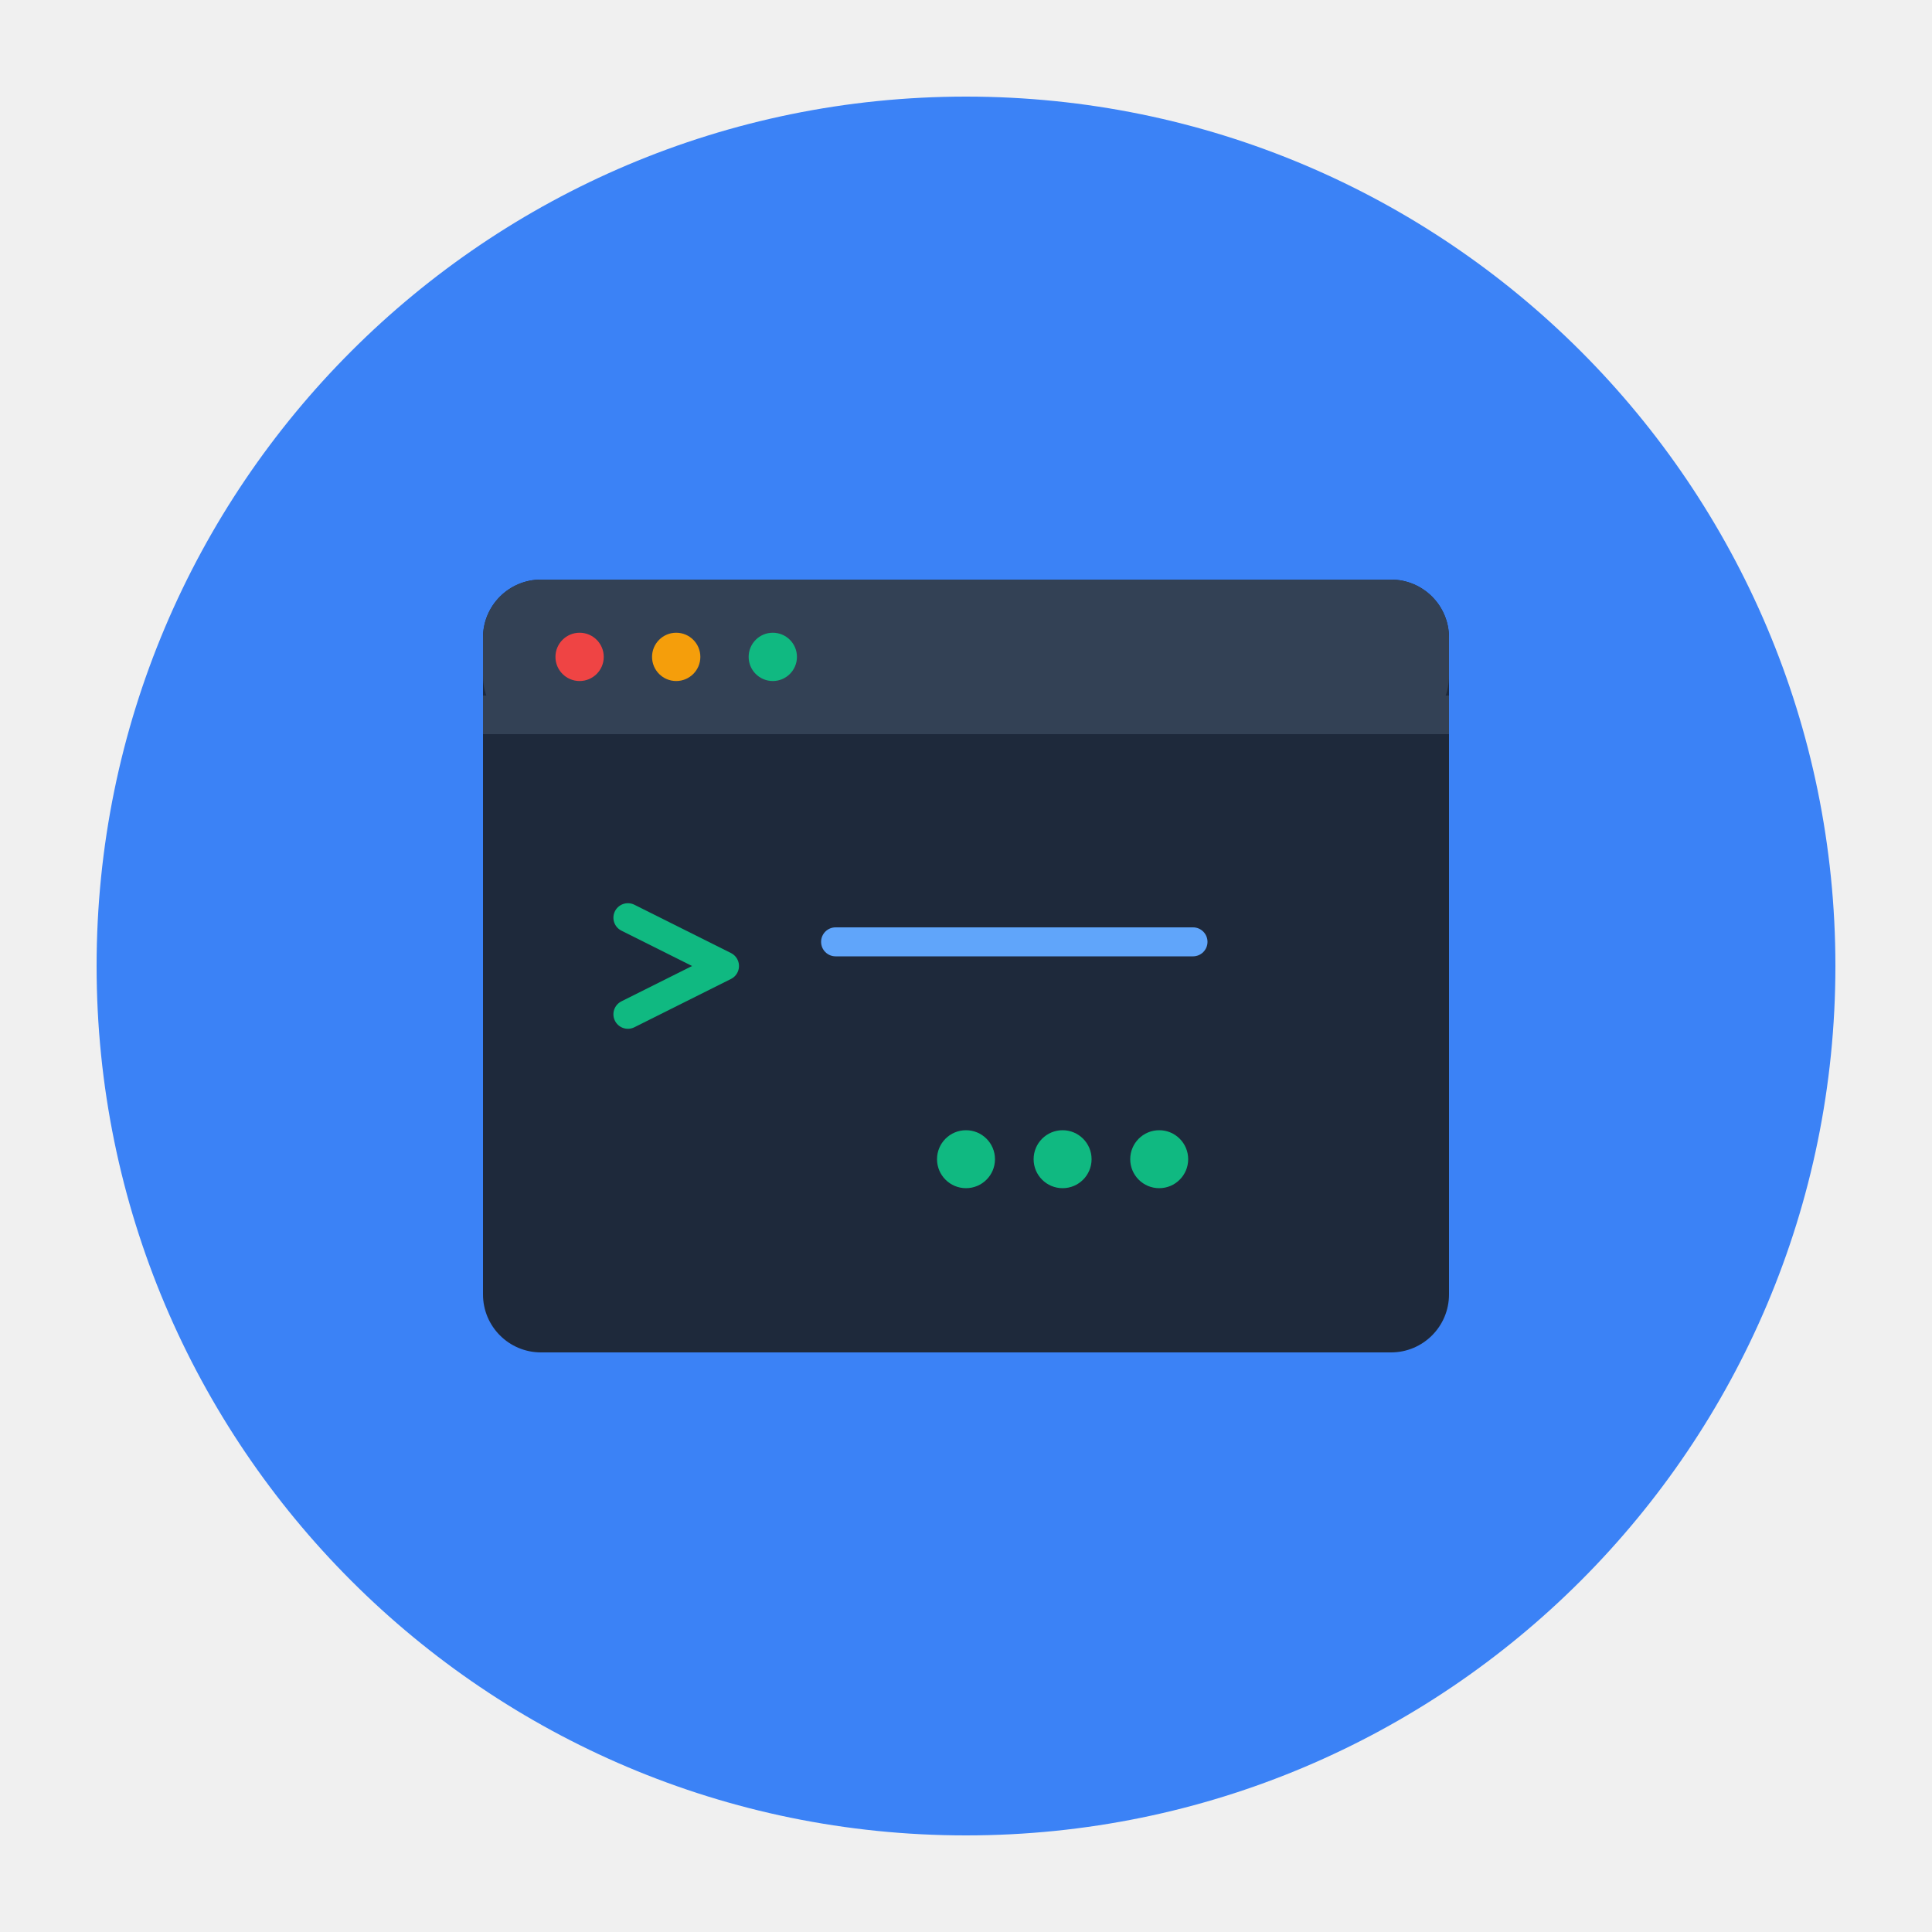
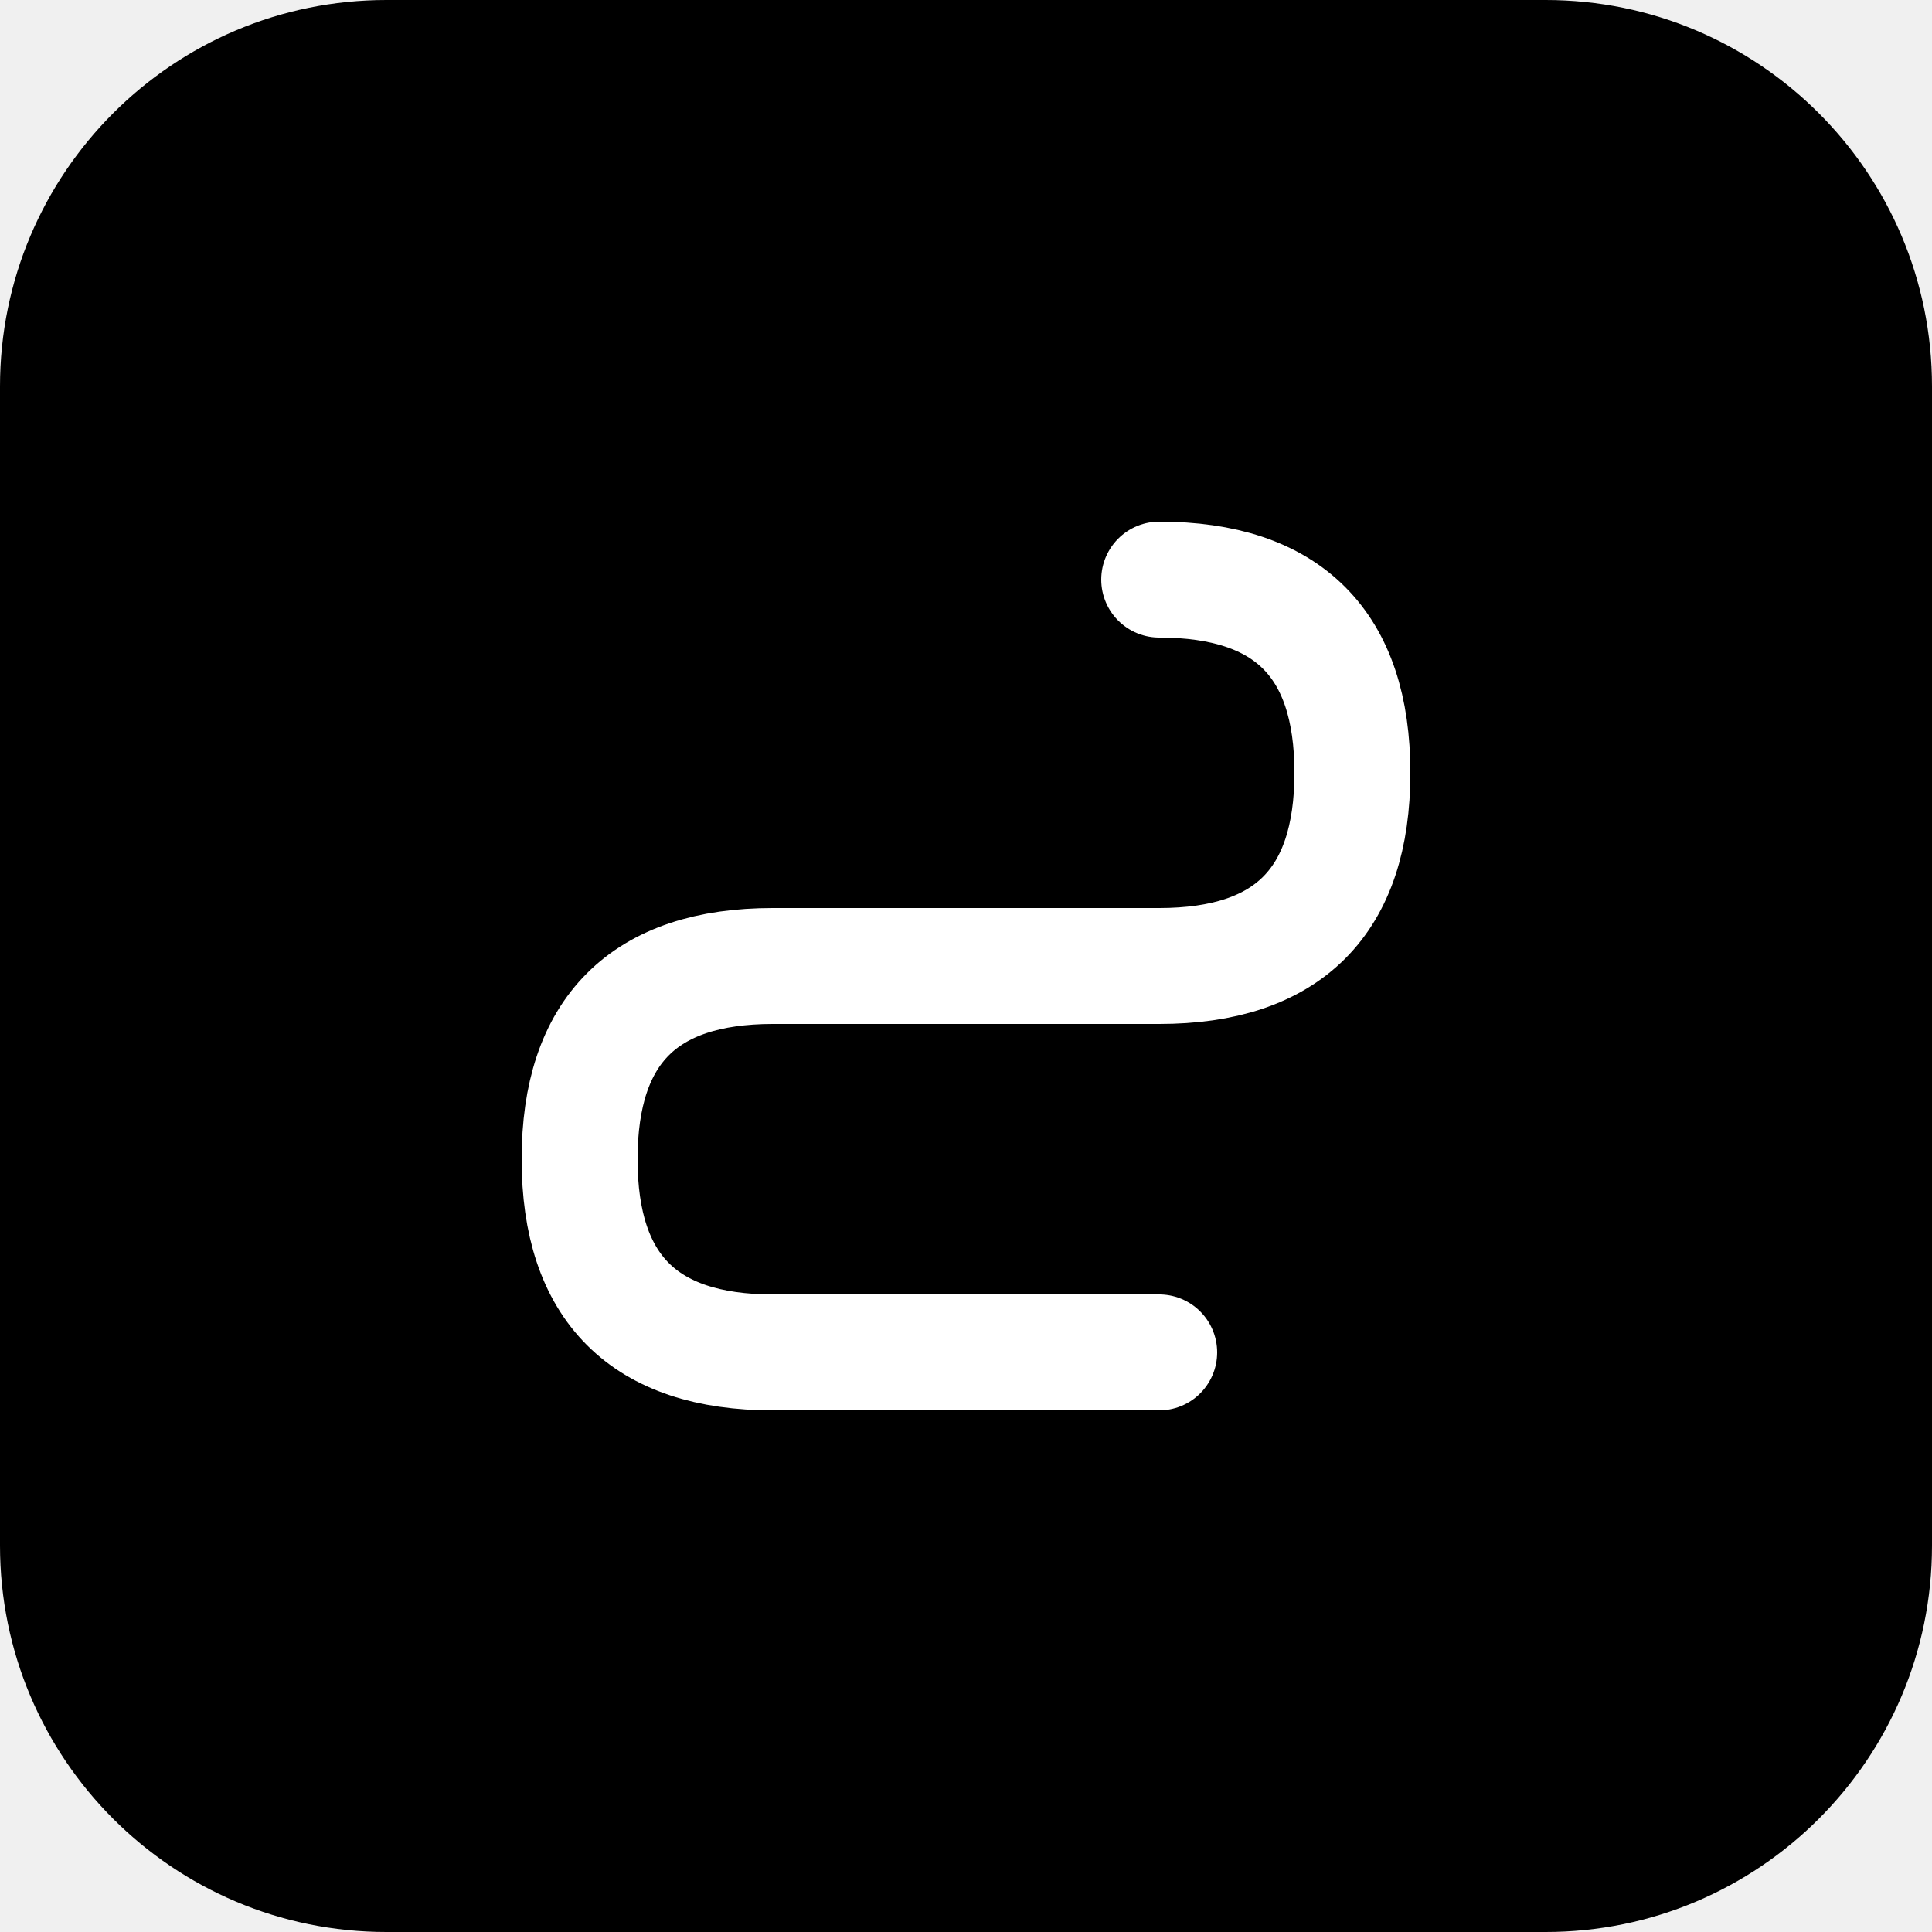
<svg xmlns="http://www.w3.org/2000/svg" width="200" height="200" viewBox="0 0 200 200" fill="none">
-   <circle cx="100" cy="100" r="90" fill="#3b82f6" />
-   <rect x="50" y="60" width="100" height="80" rx="6" fill="#1e293b" />
-   <rect x="50" y="60" width="100" height="16" rx="6" fill="#334155" />
-   <rect x="50" y="72" width="100" height="4" fill="#334155" />
-   <circle cx="60" cy="68" r="2.5" fill="#ef4444" />
-   <circle cx="70" cy="68" r="2.5" fill="#f59e0b" />
-   <circle cx="80" cy="68" r="2.5" fill="#10b981" />
-   <path d="M 65 95 L 75 100 L 65 105" stroke="#10b981" stroke-width="3" stroke-linecap="round" stroke-linejoin="round" fill="none" />
-   <rect x="85" y="96" width="40" height="3" rx="1.5" fill="#60a5fa" />
-   <circle cx="100" cy="120" r="3" fill="#10b981" />
-   <circle cx="110" cy="120" r="3" fill="#10b981" />
-   <circle cx="120" cy="120" r="3" fill="#10b981" />
+   <defs>
+     <linearGradient id="bg-gradient" x1="0%" y1="0%" x2="100%" y2="100%">
+       <stop offset="0%" style="stop-color:oklch(0.568 0.202 283.084);stop-opacity:1" />
+       <stop offset="100%" style="stop-color:oklch(0.526 0.171 314.653);stop-opacity:1" />
+     </linearGradient>
+   </defs>
+   <rect width="200" height="200" rx="40" fill="url(#bg-gradient)" />
+   <g transform="translate(100, 100)">
+     <path d="M 20 -40 Q 40 -40 40 -20 Q 40 0 20 0 L -20 0 Q -40 0 -40 20 Q -40 40 -20 40 L 20 40" stroke="#ffffff" stroke-width="12" stroke-linecap="round" fill="none" />
+     <path d="M -35 -35 L -25 -25 L -35 -15" stroke="oklch(0.647 0.064 117.426)" stroke-width="6" stroke-linecap="round" stroke-linejoin="round" fill="none" />
+   </g>
</svg>
